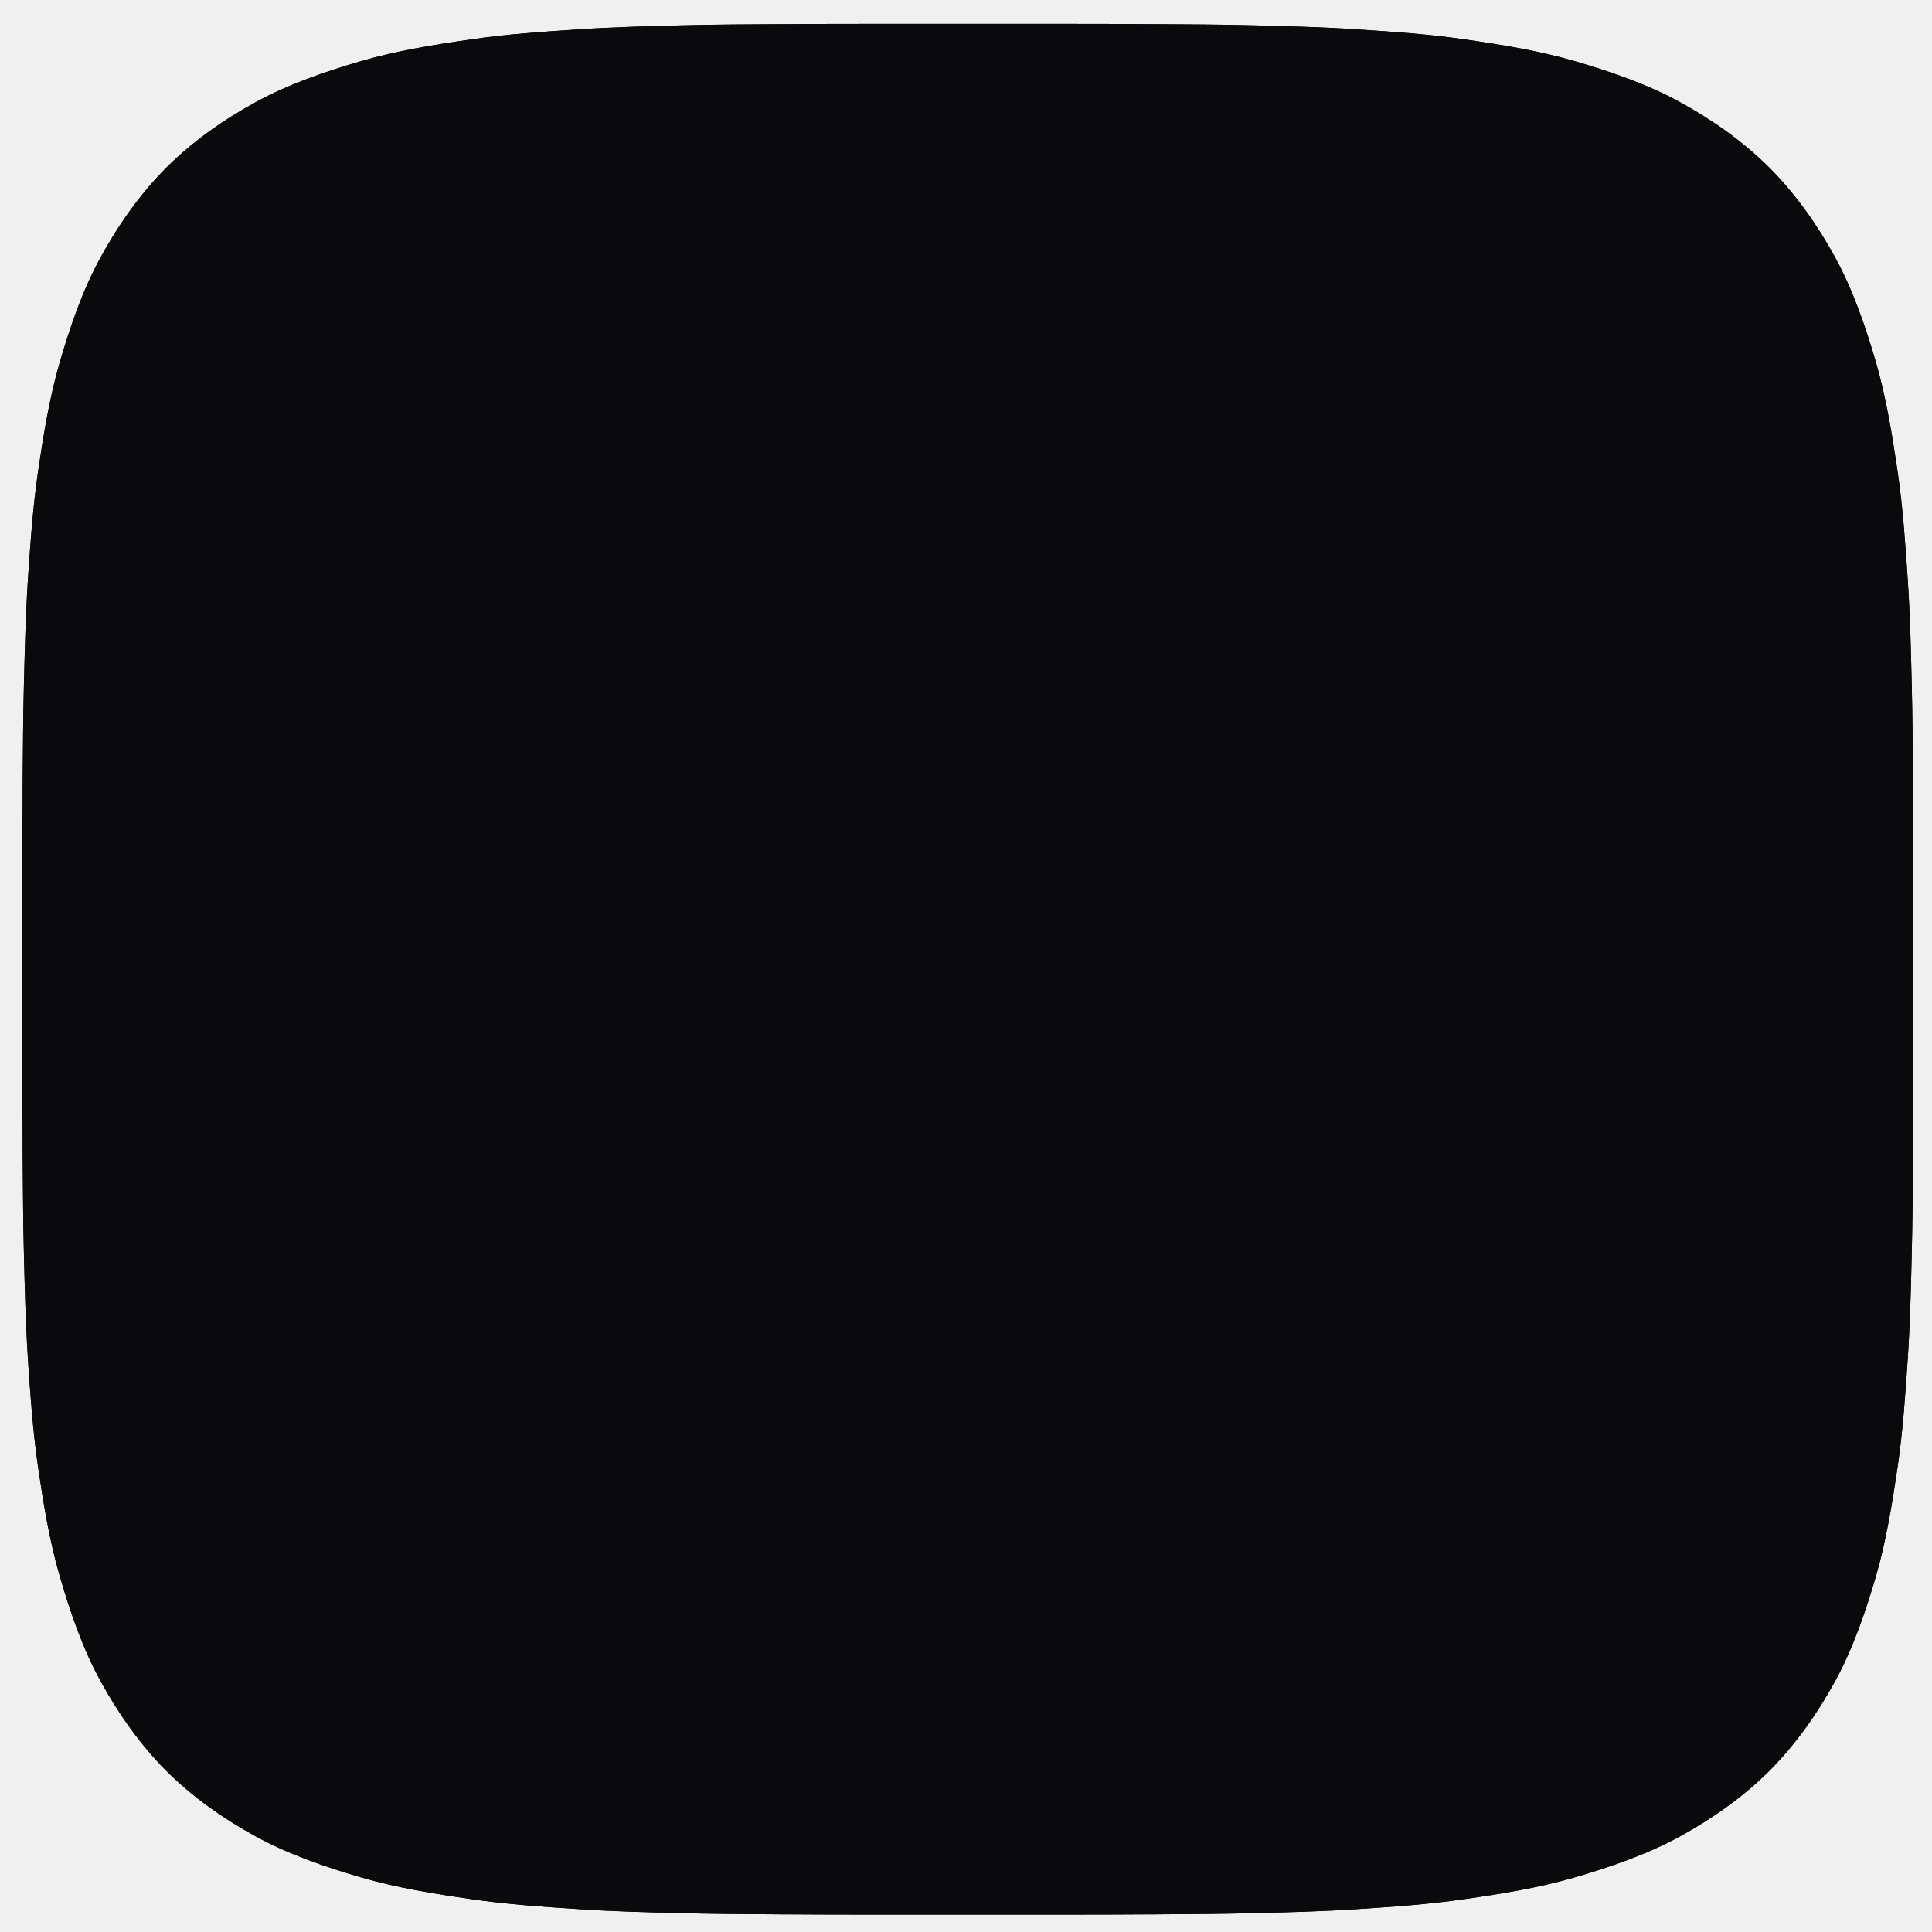
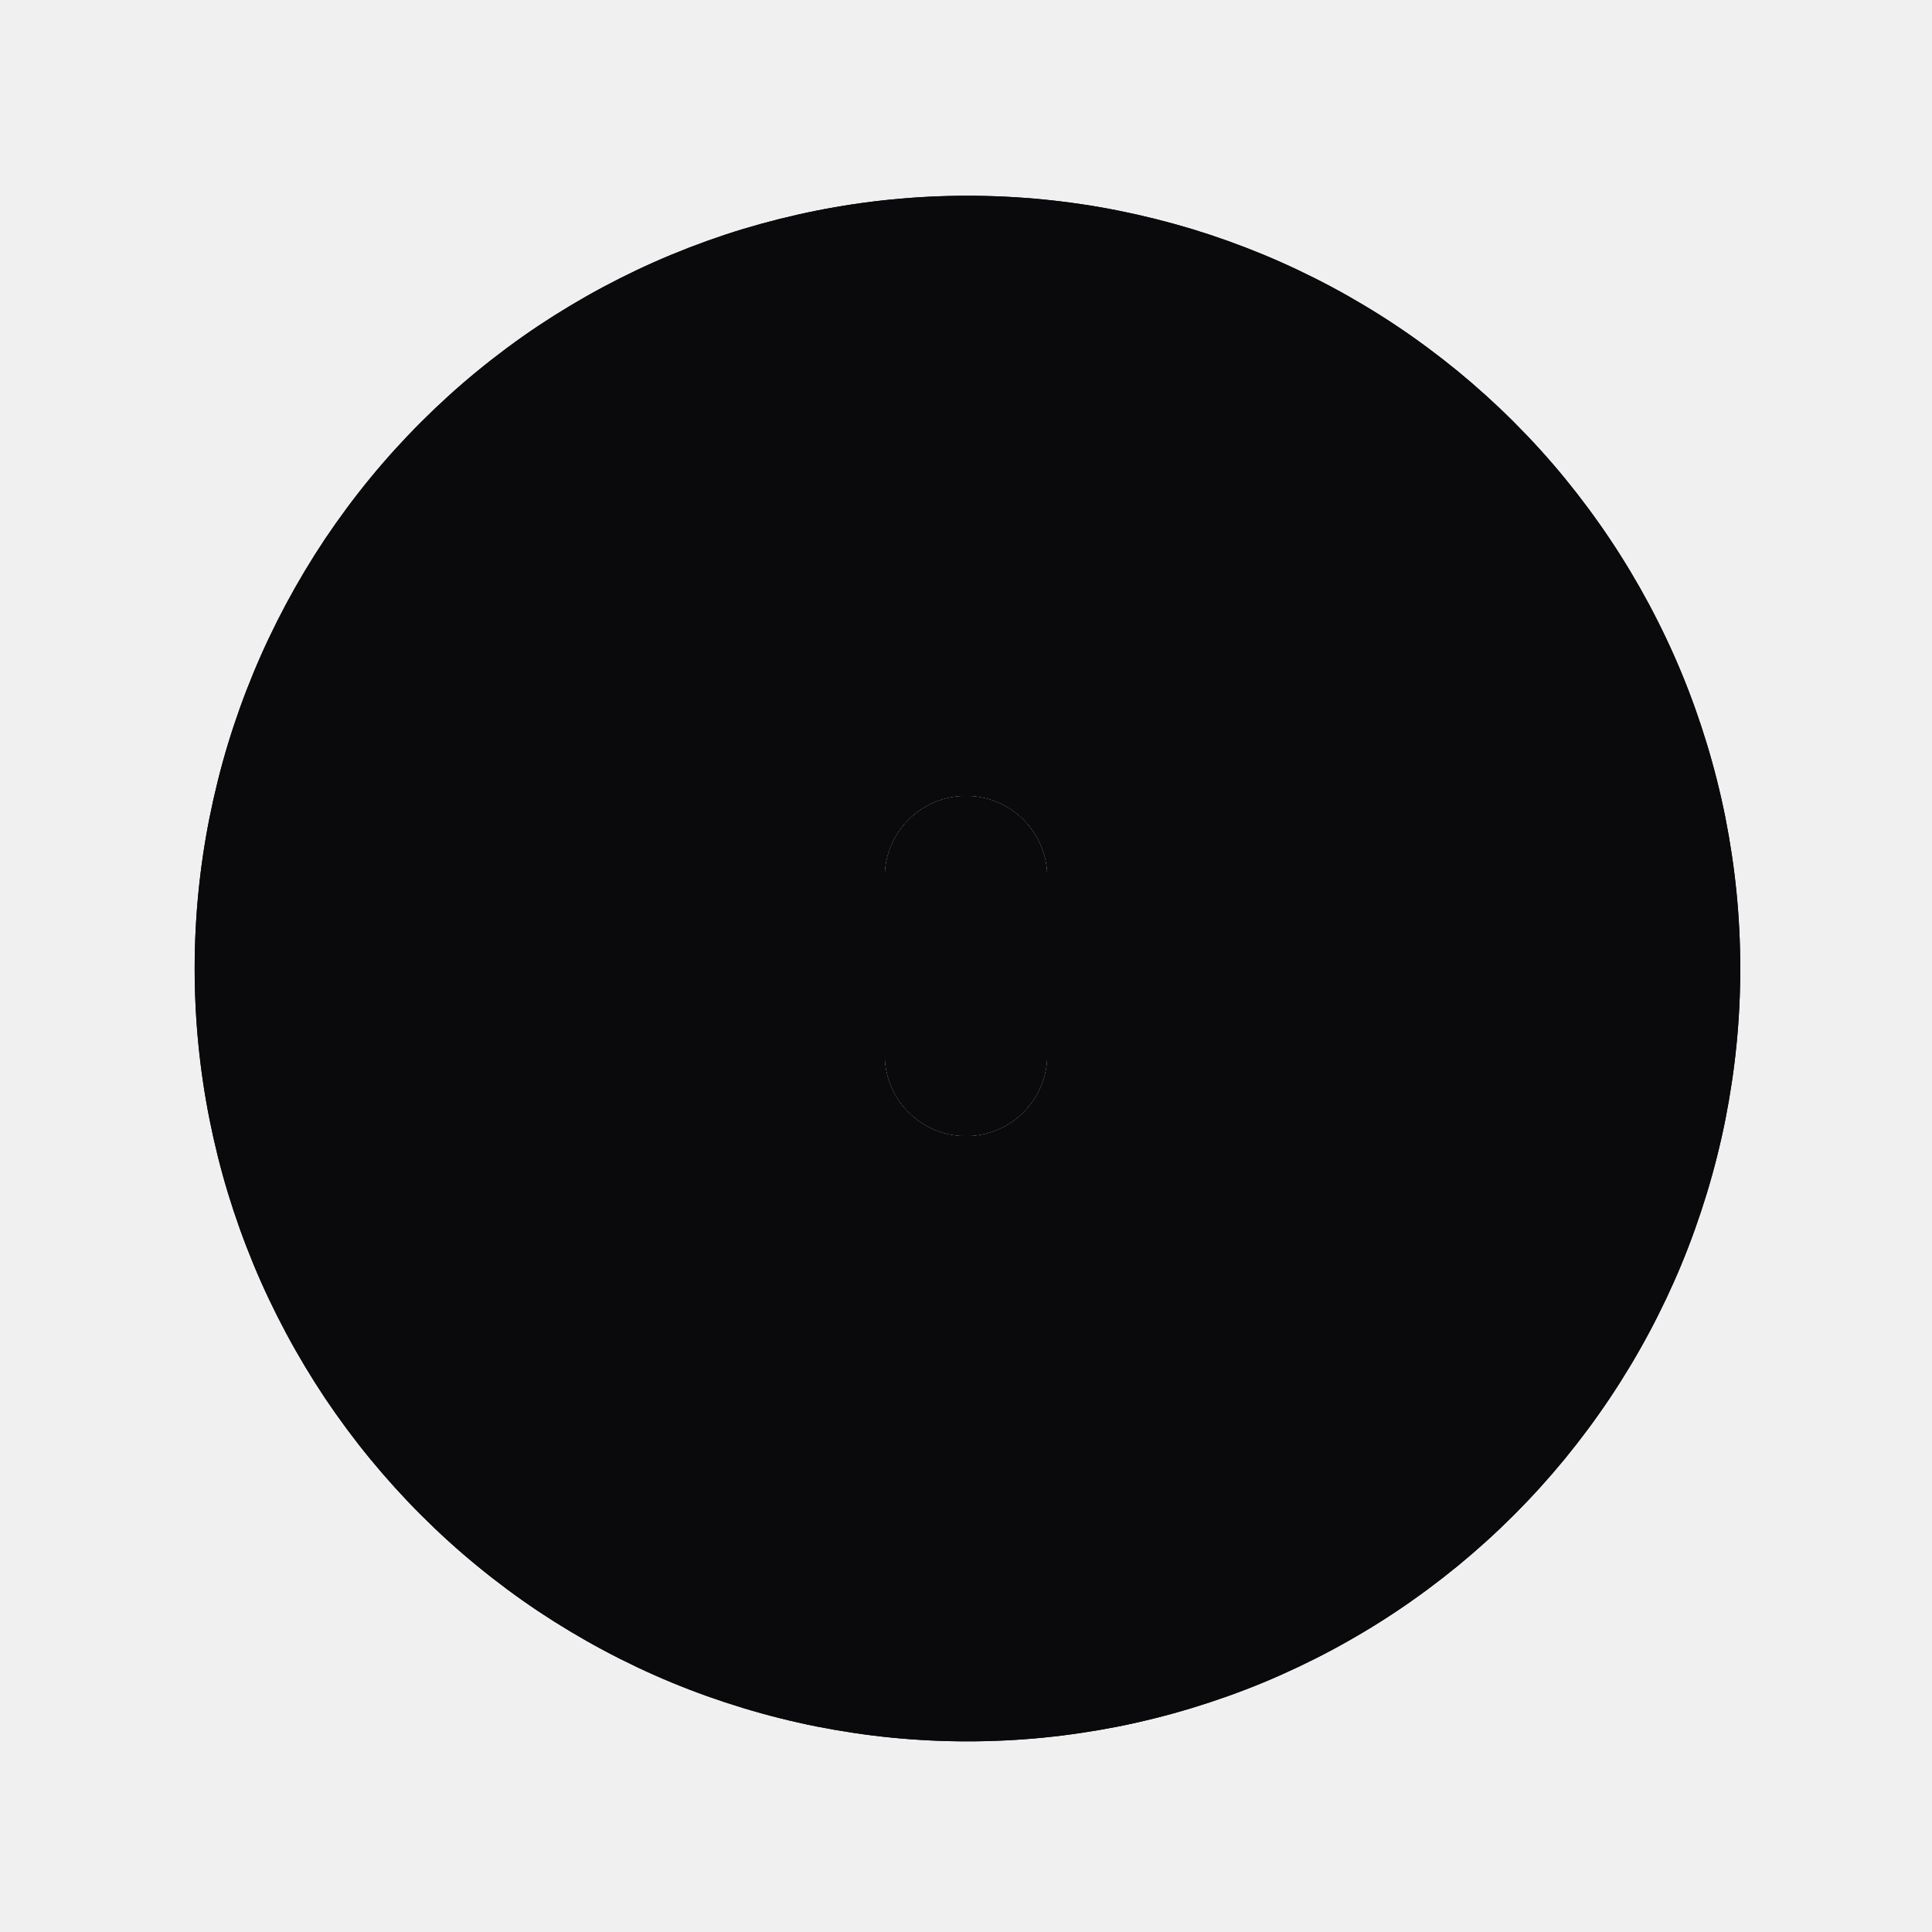
- <svg xmlns="http://www.w3.org/2000/svg" width="250" height="250" viewBox="-98 -98 196 196" role="img" aria-label="Animated bloub avatar">
+ <svg xmlns="http://www.w3.org/2000/svg" width="250" height="250" viewBox="-125 -125 250 250" role="img" aria-label="Animated bloub avatar">
  <defs>
-     <mask id="bot-mask-5smhak" maskUnits="userSpaceOnUse" x="-158" y="-158" width="316" height="316">
-       <path d="M96.1 0.33C96.1 3.48 96.1 6.6 96.09 9.78C96.09 12.95 96.09 16.13 96.07 19.4C96.04 22.67 96.03 25.97 95.94 29.38C95.86 32.78 95.78 36.26 95.54 39.83C95.3 43.39 95.06 47.07 94.52 50.75C93.98 54.43 93.37 58.26 92.32 61.89C91.26 65.52 89.98 69.25 88.18 72.54C86.38 75.83 84.13 79.02 81.5 81.65C78.87 84.28 75.69 86.52 72.4 88.32C69.11 90.12 65.38 91.4 61.75 92.46C58.12 93.52 54.29 94.13 50.61 94.66C46.93 95.2 43.25 95.45 39.68 95.68C36.12 95.92 32.64 96 29.23 96.09C25.83 96.17 22.53 96.19 19.26 96.21C15.99 96.24 12.81 96.23 9.63 96.24C6.45 96.24 3.34 96.24 0.19 96.24C-2.96 96.24 -6.08 96.24 -9.26 96.24C-12.44 96.23 -15.62 96.24 -18.88 96.21C-22.15 96.19 -25.46 96.17 -28.86 96.09C-32.26 96 -35.75 95.92 -39.31 95.68C-42.87 95.45 -46.56 95.2 -50.23 94.66C-53.91 94.13 -57.74 93.52 -61.37 92.46C-65 91.4 -68.73 90.12 -72.02 88.32C-75.32 86.52 -78.5 84.28 -81.13 81.65C-83.76 79.02 -86 75.83 -87.8 72.54C-89.61 69.25 -90.89 65.52 -91.94 61.89C-93 58.26 -93.61 54.43 -94.15 50.75C-94.68 47.07 -94.93 43.39 -95.17 39.83C-95.4 36.26 -95.48 32.78 -95.57 29.38C-95.66 25.97 -95.67 22.67 -95.7 19.4C-95.72 16.13 -95.72 12.95 -95.72 9.78C-95.72 6.6 -95.72 3.48 -95.72 0.33C-95.72 -2.82 -95.72 -5.94 -95.72 -9.12C-95.72 -12.3 -95.72 -15.48 -95.7 -18.74C-95.67 -22.01 -95.66 -25.31 -95.57 -28.72C-95.48 -32.12 -95.4 -35.61 -95.17 -39.17C-94.93 -42.73 -94.68 -46.42 -94.15 -50.09C-93.61 -53.77 -93 -57.6 -91.94 -61.23C-90.89 -64.86 -89.61 -68.59 -87.8 -71.88C-86 -75.18 -83.76 -78.36 -81.13 -80.99C-78.5 -83.62 -75.32 -85.86 -72.02 -87.66C-68.73 -89.46 -65 -90.74 -61.37 -91.8C-57.74 -92.86 -53.91 -93.47 -50.23 -94C-46.56 -94.54 -42.87 -94.79 -39.31 -95.02C-35.75 -95.26 -32.26 -95.34 -28.86 -95.43C-25.46 -95.52 -22.15 -95.53 -18.88 -95.55C-15.62 -95.58 -12.44 -95.57 -9.26 -95.58C-6.08 -95.58 -2.96 -95.58 0.19 -95.58C3.34 -95.58 6.45 -95.58 9.63 -95.58C12.81 -95.57 15.99 -95.58 19.26 -95.55C22.53 -95.53 25.83 -95.52 29.23 -95.43C32.64 -95.34 36.12 -95.26 39.68 -95.02C43.25 -94.79 46.93 -94.54 50.61 -94C54.29 -93.47 58.12 -92.86 61.75 -91.8C65.38 -90.74 69.11 -89.46 72.4 -87.66C75.69 -85.86 78.87 -83.62 81.5 -80.99C84.13 -78.36 86.38 -75.18 88.18 -71.88C89.98 -68.59 91.26 -64.86 92.32 -61.23C93.37 -57.6 93.98 -53.77 94.52 -50.09C95.06 -46.42 95.3 -42.73 95.54 -39.17C95.78 -35.61 95.86 -32.12 95.94 -28.72C96.03 -25.31 96.04 -22.01 96.07 -18.74C96.09 -15.48 96.09 -12.3 96.09 -9.12C96.1 -5.94 96.1 -2.82 96.1 0.33Z" fill="#fff" />
+     <mask id="bot-mask-5dppcb" maskUnits="userSpaceOnUse" x="-158" y="-158" width="316" height="316">
+       <path d="M100.19 0.33C100.19 3.6 100.03 6.88 99.71 10.13C99.39 13.38 98.9 16.63 98.27 19.84C97.63 23.04 96.83 26.23 95.88 29.36C94.93 32.48 93.83 35.58 92.58 38.6C91.33 41.62 89.92 44.59 88.38 47.47C86.84 50.35 85.15 53.17 83.33 55.89C81.52 58.6 79.56 61.24 77.49 63.77C75.42 66.29 73.21 68.73 70.9 71.04C68.59 73.35 66.15 75.56 63.63 77.63C61.1 79.7 58.46 81.66 55.74 83.48C53.03 85.29 50.21 86.98 47.33 88.52C44.45 90.06 41.47 91.47 38.46 92.72C35.44 93.97 32.34 95.07 29.22 96.02C26.09 96.97 22.9 97.77 19.7 98.41C16.49 99.04 13.24 99.53 9.99 99.85C6.74 100.17 3.45 100.33 0.19 100.33C-3.08 100.33 -6.36 100.17 -9.61 99.85C-12.87 99.53 -16.12 99.04 -19.32 98.41C-22.53 97.77 -25.71 96.97 -28.84 96.02C-31.97 95.07 -35.06 93.97 -38.08 92.72C-41.1 91.47 -44.07 90.06 -46.95 88.52C-49.83 86.98 -52.65 85.29 -55.37 83.48C-58.09 81.66 -60.73 79.7 -63.25 77.63C-65.78 75.56 -68.21 73.35 -70.52 71.04C-72.83 68.73 -75.04 66.29 -77.11 63.77C-79.19 61.24 -81.14 58.6 -82.96 55.89C-84.77 53.17 -86.46 50.35 -88 47.47C-89.54 44.59 -90.95 41.62 -92.2 38.6C-93.45 35.58 -94.56 32.48 -95.51 29.36C-96.46 26.23 -97.25 23.04 -97.89 19.84C-98.53 16.63 -99.01 13.38 -99.33 10.13C-99.65 6.88 -99.81 3.6 -99.81 0.33C-99.81 -2.94 -99.65 -6.22 -99.33 -9.47C-99.01 -12.72 -98.53 -15.98 -97.89 -19.18C-97.25 -22.38 -96.46 -25.57 -95.51 -28.7C-94.56 -31.83 -93.45 -34.92 -92.2 -37.94C-90.95 -40.96 -89.54 -43.93 -88 -46.81C-86.46 -49.69 -84.77 -52.51 -82.96 -55.23C-81.14 -57.94 -79.19 -60.58 -77.11 -63.11C-75.04 -65.64 -72.83 -68.07 -70.52 -70.38C-68.21 -72.69 -65.78 -74.9 -63.25 -76.97C-60.73 -79.04 -58.09 -81 -55.37 -82.82C-52.65 -84.63 -49.83 -86.32 -46.95 -87.86C-44.07 -89.4 -41.1 -90.81 -38.08 -92.06C-35.06 -93.31 -31.97 -94.42 -28.84 -95.37C-25.71 -96.31 -22.53 -97.11 -19.32 -97.75C-16.12 -98.39 -12.87 -98.87 -9.61 -99.19C-6.36 -99.51 -3.08 -99.67 0.19 -99.67C3.45 -99.67 6.74 -99.51 9.99 -99.19C13.24 -98.87 16.49 -98.39 19.7 -97.75C22.9 -97.11 26.09 -96.31 29.22 -95.37C32.34 -94.42 35.44 -93.31 38.46 -92.06C41.47 -90.81 44.45 -89.4 47.33 -87.86C50.21 -86.32 53.03 -84.63 55.74 -82.82C58.46 -81 61.1 -79.04 63.63 -76.97C66.15 -74.9 68.59 -72.69 70.9 -70.38C73.21 -68.07 75.42 -65.64 77.49 -63.11C79.56 -60.58 81.52 -57.94 83.33 -55.23C85.15 -52.51 86.84 -49.69 88.38 -46.81C89.92 -43.93 91.33 -40.96 92.58 -37.94C93.83 -34.92 94.93 -31.83 95.88 -28.7C96.83 -25.57 97.63 -22.38 98.27 -19.18C98.9 -15.98 99.39 -12.72 99.71 -9.47C100.03 -6.22 100.19 -2.94 100.19 0.33Z" fill="#fff" />
      <path d="M-10.5 -11.5A10.5 10.5 0 0 1 0 -22L0 -22A10.5 10.5 0 0 1 10.5 -11.5L10.5 11.5A10.5 10.5 0 0 1 0 22L0 22A10.5 10.5 0 0 1 -10.5 11.5Z" class="oeil0" opacity="1" fill="#000" />
      <path d="M-10.5 -11.5A10.5 10.5 0 0 1 0 -22L0 -22A10.5 10.5 0 0 1 10.5 -11.5L10.5 11.5A10.5 10.5 0 0 1 0 22L0 22A10.5 10.5 0 0 1 -10.5 11.5Z" class="oeil1" opacity="1" fill="#000" />
    </mask>
  </defs>
  <g fill="none" stroke-linecap="round" />
  <g opacity="1">
-     <path d="M96.1 0.33C96.1 3.48 96.1 6.6 96.09 9.78C96.09 12.95 96.09 16.13 96.07 19.4C96.04 22.67 96.03 25.97 95.94 29.38C95.86 32.78 95.78 36.26 95.54 39.83C95.3 43.39 95.06 47.07 94.52 50.75C93.98 54.43 93.37 58.26 92.32 61.89C91.26 65.52 89.98 69.25 88.18 72.54C86.38 75.83 84.13 79.02 81.5 81.65C78.87 84.28 75.69 86.52 72.4 88.32C69.11 90.12 65.38 91.4 61.75 92.46C58.12 93.52 54.29 94.13 50.61 94.66C46.93 95.2 43.25 95.45 39.68 95.68C36.12 95.92 32.64 96 29.23 96.09C25.83 96.17 22.53 96.19 19.26 96.21C15.99 96.24 12.81 96.23 9.63 96.24C6.45 96.24 3.34 96.24 0.19 96.24C-2.96 96.24 -6.08 96.24 -9.26 96.24C-12.44 96.23 -15.62 96.24 -18.88 96.21C-22.15 96.19 -25.46 96.17 -28.86 96.09C-32.26 96 -35.75 95.92 -39.31 95.68C-42.87 95.45 -46.56 95.2 -50.23 94.66C-53.91 94.13 -57.74 93.52 -61.37 92.46C-65 91.4 -68.73 90.12 -72.02 88.32C-75.32 86.52 -78.5 84.28 -81.13 81.65C-83.76 79.02 -86 75.83 -87.8 72.54C-89.61 69.25 -90.89 65.52 -91.94 61.89C-93 58.26 -93.61 54.43 -94.15 50.75C-94.68 47.07 -94.93 43.39 -95.17 39.83C-95.4 36.26 -95.48 32.78 -95.57 29.38C-95.66 25.97 -95.67 22.67 -95.7 19.4C-95.72 16.13 -95.72 12.95 -95.72 9.78C-95.72 6.6 -95.72 3.48 -95.72 0.33C-95.72 -2.82 -95.72 -5.94 -95.72 -9.12C-95.72 -12.3 -95.72 -15.48 -95.7 -18.74C-95.67 -22.01 -95.66 -25.31 -95.57 -28.72C-95.48 -32.12 -95.4 -35.61 -95.17 -39.17C-94.93 -42.73 -94.68 -46.42 -94.15 -50.09C-93.61 -53.77 -93 -57.6 -91.94 -61.23C-90.89 -64.86 -89.61 -68.59 -87.8 -71.88C-86 -75.18 -83.76 -78.36 -81.13 -80.99C-78.5 -83.62 -75.32 -85.86 -72.02 -87.66C-68.73 -89.46 -65 -90.74 -61.37 -91.8C-57.74 -92.86 -53.91 -93.47 -50.23 -94C-46.56 -94.54 -42.87 -94.79 -39.31 -95.02C-35.75 -95.26 -32.26 -95.34 -28.86 -95.43C-25.46 -95.52 -22.15 -95.53 -18.88 -95.55C-15.62 -95.58 -12.44 -95.57 -9.26 -95.58C-6.08 -95.58 -2.96 -95.58 0.19 -95.58C3.34 -95.58 6.45 -95.58 9.63 -95.58C12.81 -95.57 15.99 -95.58 19.26 -95.55C22.53 -95.53 25.83 -95.52 29.23 -95.43C32.64 -95.34 36.12 -95.26 39.68 -95.02C43.25 -94.79 46.93 -94.54 50.61 -94C54.29 -93.47 58.12 -92.86 61.75 -91.8C65.38 -90.74 69.11 -89.46 72.4 -87.66C75.69 -85.86 78.87 -83.62 81.5 -80.99C84.13 -78.36 86.38 -75.18 88.18 -71.88C89.98 -68.59 91.26 -64.86 92.32 -61.23C93.37 -57.6 93.98 -53.77 94.52 -50.09C95.06 -46.42 95.3 -42.73 95.54 -39.17C95.78 -35.61 95.86 -32.12 95.94 -28.72C96.03 -25.31 96.04 -22.01 96.07 -18.74C96.09 -15.48 96.09 -12.3 96.09 -9.12C96.1 -5.94 96.1 -2.82 96.1 0.33Z" fill="#0a0a0c" />
-     <g mask="url(#bot-mask-5smhak)">
+     <path d="M100.19 0.33C100.19 3.6 100.03 6.88 99.71 10.13C99.39 13.38 98.9 16.63 98.27 19.84C97.63 23.04 96.83 26.23 95.88 29.36C94.93 32.48 93.83 35.58 92.58 38.6C91.33 41.62 89.92 44.59 88.38 47.47C86.84 50.35 85.15 53.17 83.33 55.89C81.52 58.6 79.56 61.24 77.49 63.77C75.42 66.29 73.21 68.73 70.9 71.04C68.59 73.35 66.15 75.56 63.63 77.63C61.1 79.7 58.46 81.66 55.74 83.48C53.03 85.29 50.21 86.98 47.33 88.52C44.45 90.06 41.47 91.47 38.46 92.72C35.44 93.97 32.34 95.07 29.22 96.02C26.09 96.97 22.9 97.77 19.7 98.41C16.49 99.04 13.24 99.53 9.99 99.85C6.74 100.17 3.45 100.33 0.19 100.33C-3.08 100.33 -6.36 100.17 -9.61 99.85C-12.87 99.53 -16.12 99.04 -19.32 98.41C-22.53 97.77 -25.71 96.97 -28.84 96.02C-31.97 95.07 -35.06 93.97 -38.08 92.72C-41.1 91.47 -44.07 90.06 -46.95 88.52C-49.83 86.98 -52.65 85.29 -55.37 83.48C-58.09 81.66 -60.73 79.7 -63.25 77.63C-65.78 75.56 -68.21 73.35 -70.52 71.04C-72.83 68.73 -75.04 66.29 -77.11 63.77C-79.19 61.24 -81.14 58.6 -82.96 55.89C-84.77 53.17 -86.46 50.35 -88 47.47C-89.54 44.59 -90.95 41.62 -92.2 38.6C-93.45 35.58 -94.56 32.48 -95.51 29.36C-96.46 26.23 -97.25 23.04 -97.89 19.84C-98.53 16.63 -99.01 13.38 -99.33 10.13C-99.65 6.88 -99.81 3.6 -99.81 0.33C-99.81 -2.94 -99.65 -6.22 -99.33 -9.47C-99.01 -12.72 -98.53 -15.98 -97.89 -19.18C-97.25 -22.38 -96.46 -25.57 -95.51 -28.7C-94.56 -31.83 -93.45 -34.92 -92.2 -37.94C-90.95 -40.96 -89.54 -43.93 -88 -46.81C-86.46 -49.69 -84.77 -52.51 -82.96 -55.23C-81.14 -57.94 -79.19 -60.58 -77.11 -63.11C-75.04 -65.64 -72.83 -68.07 -70.52 -70.38C-68.21 -72.69 -65.78 -74.9 -63.25 -76.97C-60.73 -79.04 -58.09 -81 -55.37 -82.82C-52.65 -84.63 -49.83 -86.32 -46.95 -87.86C-44.07 -89.4 -41.1 -90.81 -38.08 -92.06C-35.06 -93.31 -31.97 -94.42 -28.84 -95.37C-25.71 -96.31 -22.53 -97.11 -19.32 -97.75C-16.12 -98.39 -12.87 -98.87 -9.61 -99.19C-6.36 -99.51 -3.08 -99.67 0.19 -99.67C3.45 -99.67 6.74 -99.51 9.99 -99.19C13.24 -98.87 16.49 -98.39 19.7 -97.75C22.9 -97.11 26.09 -96.31 29.22 -95.37C32.34 -94.42 35.44 -93.31 38.46 -92.06C41.47 -90.81 44.45 -89.4 47.33 -87.86C50.21 -86.32 53.03 -84.63 55.74 -82.82C58.46 -81 61.1 -79.04 63.63 -76.97C66.15 -74.9 68.59 -72.69 70.9 -70.38C73.21 -68.07 75.42 -65.64 77.49 -63.11C79.56 -60.58 81.52 -57.94 83.33 -55.23C85.15 -52.51 86.84 -49.69 88.38 -46.81C89.92 -43.93 91.33 -40.96 92.58 -37.94C93.83 -34.92 94.93 -31.83 95.88 -28.7C96.83 -25.57 97.63 -22.38 98.27 -19.18C98.9 -15.98 99.39 -12.72 99.71 -9.47C100.03 -6.22 100.19 -2.94 100.19 0.33Z" fill="#0a0a0c" />
+     <g mask="url(#bot-mask-5dppcb)">
      <rect x="-158" y="-158" width="316" height="316" fill="#0a0a0c" />
+       <path d="M-10.5 -11.5A10.5 10.5 0 0 1 0 -22L0 -22A10.5 10.5 0 0 1 10.5 -11.5L10.5 11.5A10.5 10.5 0 0 1 0 22L0 22A10.5 10.5 0 0 1 -10.5 11.5Z" class="oeil0" fill="#ffffff" />
+       <path d="M-10.5 -11.5A10.5 10.5 0 0 1 0 -22L0 -22A10.5 10.5 0 0 1 10.5 -11.5L10.5 11.5A10.5 10.5 0 0 1 0 22L0 22A10.5 10.5 0 0 1 -10.5 11.5Z" class="oeil1" fill="#ffffff" />
    </g>
  </g>
  <g />
  <g fill="none" stroke-linecap="round" />
-   <style>.oeil0,.oeil1{transform-box:view-box;transform-origin:0 0;animation-duration:2.967s;animation-iteration-count:infinite;animation-timing-function:linear;animation-direction:alternate}.oeil0{animation-name:oeil0}.oeil1{animation-name:oeil1}@keyframes oeil0{0%{transform:matrix(0.98,-0.1,0.08,0.99,-16.83,-10.72)}1.124%{transform:matrix(0.98,-0.1,0.08,0.99,-16.83,-10.64)}2.247%{transform:matrix(0.98,-0.1,0.09,0.99,-16.84,-10.56)}3.371%{transform:matrix(0.98,-0.1,0.09,0.99,-16.86,-10.49)}4.494%{transform:matrix(0.98,-0.1,0.09,0.99,-16.89,-10.43)}5.618%{transform:matrix(0.98,-0.1,0.09,0.99,-16.92,-10.37)}6.742%{transform:matrix(0.98,-0.1,0.09,0.99,-16.97,-10.31)}7.865%{transform:matrix(0.98,-0.1,0.09,0.99,-17.02,-10.26)}8.989%{transform:matrix(0.98,-0.1,0.09,0.99,-17.08,-10.22)}10.112%{transform:matrix(0.98,-0.1,0.09,0.99,-17.15,-10.19)}11.236%{transform:matrix(0.98,-0.1,0.09,0.99,-17.23,-10.16)}12.36%{transform:matrix(0.98,-0.1,0.09,0.99,-17.31,-10.14)}13.483%{transform:matrix(0.98,-0.1,0.09,0.99,-17.39,-10.12)}14.607%{transform:matrix(0.98,-0.1,0.09,0.99,-17.48,-10.11)}15.73%{transform:matrix(0.98,-0.1,0.09,0.99,-17.57,-10.1)}16.854%{transform:matrix(0.98,-0.1,0.09,0.99,-17.66,-10.09)}17.978%{transform:matrix(0.98,-0.1,0.09,0.99,-17.75,-10.09)}19.101%{transform:matrix(0.98,-0.1,0.09,0.99,-17.84,-10.09)}20.225%{transform:matrix(0.98,-0.1,0.09,0.99,-17.92,-10.08)}21.348%{transform:matrix(0.98,-0.1,0.09,0.99,-18,-10.08)}22.472%{transform:matrix(0.98,-0.1,0.09,0.99,-18.08,-10.08)}23.596%{transform:matrix(0.98,-0.1,0.09,0.99,-18.15,-10.07)}24.719%{transform:matrix(0.98,-0.1,0.09,0.99,-18.21,-10.06)}25.843%{transform:matrix(0.98,-0.1,0.09,0.99,-18.27,-10.05)}26.966%{transform:matrix(0.98,-0.1,0.09,0.99,-18.32,-10.04)}28.09%{transform:matrix(0.98,-0.1,0.09,0.99,-18.36,-10.01)}29.213%{transform:matrix(0.98,-0.1,0.09,0.99,-18.4,-9.99)}30.337%{transform:matrix(0.98,-0.1,0.09,0.99,-18.44,-9.95)}31.461%{transform:matrix(0.98,-0.1,0.09,0.99,-18.48,-9.91)}32.584%{transform:matrix(0.98,-0.1,0.09,0.99,-18.51,-9.87)}33.708%{transform:matrix(0.98,-0.1,0.09,0.99,-18.54,-9.81)}34.831%{transform:matrix(0.98,-0.1,0.09,0.99,-18.58,-9.76)}35.955%{transform:matrix(0.98,-0.1,0.09,0.99,-18.61,-9.69)}37.079%{transform:matrix(0.98,-0.1,0.09,0.99,-18.65,-9.63)}38.202%{transform:matrix(0.98,-0.1,0.09,0.99,-18.7,-9.55)}39.326%{transform:matrix(0.98,-0.1,0.09,0.99,-18.75,-9.48)}40.449%{transform:matrix(0.98,-0.1,0.09,0.99,-18.81,-9.39)}41.573%{transform:matrix(0.98,-0.1,0.09,0.99,-18.87,-9.31)}42.697%{transform:matrix(0.98,-0.1,0.09,0.99,-18.95,-9.23)}43.82%{transform:matrix(0.98,-0.1,0.09,0.99,-19.02,-9.14)}44.944%{transform:matrix(0.98,-0.1,0.09,0.99,-19.11,-9.05)}46.067%{transform:matrix(0.98,-0.1,0.09,0.99,-19.2,-8.97)}47.191%{transform:matrix(0.98,-0.1,0.09,0.99,-19.3,-8.88)}48.315%{transform:matrix(0.98,-0.06,0.09,0.61,-19.41,-8.8)}49.438%{transform:matrix(0.98,-0.02,0.09,0.22,-19.51,-8.72)}50.562%{transform:matrix(0.98,-0.02,0.09,0.24,-19.62,-8.64)}51.685%{transform:matrix(0.98,-0.06,0.09,0.55,-19.73,-8.57)}52.809%{transform:matrix(0.98,-0.09,0.09,0.87,-19.83,-8.49)}53.933%{transform:matrix(0.98,-0.1,0.09,0.99,-19.93,-8.42)}55.056%{transform:matrix(0.98,-0.1,0.09,0.99,-20.02,-8.35)}56.18%{transform:matrix(0.98,-0.1,0.09,0.99,-20.1,-8.29)}57.303%{transform:matrix(0.98,-0.1,0.09,0.99,-20.17,-8.22)}58.427%{transform:matrix(0.98,-0.1,0.09,0.99,-20.22,-8.16)}59.551%{transform:matrix(0.98,-0.1,0.09,0.99,-20.26,-8.1)}60.674%{transform:matrix(0.98,-0.1,0.09,0.99,-20.28,-8.04)}61.798%{transform:matrix(0.98,-0.1,0.09,0.99,-20.28,-7.98)}62.921%{transform:matrix(0.98,-0.1,0.09,0.99,-20.25,-7.92)}64.045%{transform:matrix(0.98,-0.1,0.09,0.99,-20.2,-7.85)}65.169%{transform:matrix(0.98,-0.1,0.09,0.99,-20.13,-7.78)}66.292%{transform:matrix(0.98,-0.1,0.09,0.99,-20.03,-7.71)}67.416%{transform:matrix(0.98,-0.1,0.09,0.99,-19.91,-7.63)}68.539%{transform:matrix(0.98,-0.1,0.09,0.99,-19.77,-7.54)}69.663%{transform:matrix(0.98,-0.1,0.09,0.99,-19.6,-7.45)}70.787%{transform:matrix(0.98,-0.1,0.09,0.99,-19.41,-7.35)}71.91%{transform:matrix(0.98,-0.1,0.09,0.99,-19.2,-7.25)}73.034%{transform:matrix(0.98,-0.1,0.09,0.99,-18.97,-7.13)}74.157%{transform:matrix(0.98,-0.1,0.09,0.99,-18.73,-7.01)}75.281%{transform:matrix(0.98,-0.1,0.09,0.99,-18.48,-6.88)}76.404%{transform:matrix(0.98,-0.1,0.09,0.99,-18.22,-6.74)}77.528%{transform:matrix(0.98,-0.1,0.09,0.99,-17.96,-6.59)}78.652%{transform:matrix(0.98,-0.1,0.09,0.99,-17.69,-6.44)}79.775%{transform:matrix(0.98,-0.1,0.09,0.99,-17.43,-6.28)}80.899%{transform:matrix(0.98,-0.1,0.09,0.99,-17.18,-6.12)}82.022%{transform:matrix(0.98,-0.1,0.09,0.99,-16.93,-5.96)}83.146%{transform:matrix(0.98,-0.1,0.09,0.99,-16.69,-5.79)}84.27%{transform:matrix(0.98,-0.1,0.09,0.99,-16.47,-5.62)}85.393%{transform:matrix(0.98,-0.1,0.09,0.99,-16.27,-5.45)}86.517%{transform:matrix(0.98,-0.1,0.09,0.99,-16.09,-5.29)}87.64%{transform:matrix(0.98,-0.1,0.09,0.99,-15.93,-5.13)}88.764%{transform:matrix(0.98,-0.1,0.09,0.99,-15.79,-4.98)}89.888%{transform:matrix(0.98,-0.1,0.09,0.99,-15.68,-4.83)}91.011%{transform:matrix(0.98,-0.1,0.09,0.99,-15.59,-4.7)}92.135%{transform:matrix(0.98,-0.1,0.09,0.99,-15.54,-4.57)}93.258%{transform:matrix(0.98,-0.1,0.09,0.99,-15.51,-4.47)}94.382%{transform:matrix(0.98,-0.1,0.09,0.99,-15.5,-4.37)}95.506%{transform:matrix(0.98,-0.1,0.09,0.99,-15.52,-4.3)}96.629%{transform:matrix(0.98,-0.1,0.09,0.99,-15.56,-4.24)}97.753%{transform:matrix(0.98,-0.1,0.09,0.99,-15.62,-4.19)}98.876%{transform:matrix(0.98,-0.1,0.09,0.99,-15.7,-4.17)}100%{transform:matrix(0.98,-0.1,0.09,0.99,-15.8,-4.16)}}@keyframes oeil1{0%{transform:matrix(0.92,-0.03,0.08,0.99,39.87,-13.73)}1.124%{transform:matrix(0.92,-0.03,0.08,0.99,39.84,-13.67)}2.247%{transform:matrix(0.92,-0.03,0.09,0.99,39.8,-13.63)}3.371%{transform:matrix(0.92,-0.03,0.09,0.99,39.76,-13.58)}4.494%{transform:matrix(0.92,-0.03,0.09,0.99,39.71,-13.55)}5.618%{transform:matrix(0.92,-0.03,0.09,0.99,39.65,-13.51)}6.742%{transform:matrix(0.92,-0.03,0.09,0.99,39.59,-13.49)}7.865%{transform:matrix(0.92,-0.03,0.09,0.99,39.53,-13.47)}8.989%{transform:matrix(0.92,-0.04,0.09,0.99,39.46,-13.46)}10.112%{transform:matrix(0.92,-0.04,0.09,0.99,39.38,-13.45)}11.236%{transform:matrix(0.92,-0.04,0.09,0.99,39.3,-13.45)}12.36%{transform:matrix(0.92,-0.04,0.09,0.99,39.22,-13.45)}13.483%{transform:matrix(0.92,-0.04,0.09,0.99,39.14,-13.46)}14.607%{transform:matrix(0.92,-0.04,0.09,0.99,39.05,-13.47)}15.73%{transform:matrix(0.92,-0.04,0.09,0.99,38.97,-13.49)}16.854%{transform:matrix(0.92,-0.04,0.09,0.99,38.89,-13.51)}17.978%{transform:matrix(0.92,-0.04,0.09,0.99,38.8,-13.53)}19.101%{transform:matrix(0.92,-0.04,0.09,0.99,38.73,-13.55)}20.225%{transform:matrix(0.92,-0.04,0.09,0.99,38.65,-13.57)}21.348%{transform:matrix(0.92,-0.04,0.09,0.99,38.58,-13.59)}22.472%{transform:matrix(0.92,-0.04,0.09,0.99,38.51,-13.6)}23.596%{transform:matrix(0.92,-0.04,0.09,0.99,38.45,-13.62)}24.719%{transform:matrix(0.92,-0.04,0.09,0.99,38.39,-13.62)}25.843%{transform:matrix(0.92,-0.04,0.09,0.99,38.33,-13.63)}26.966%{transform:matrix(0.92,-0.04,0.09,0.99,38.28,-13.63)}28.09%{transform:matrix(0.92,-0.04,0.09,0.99,38.23,-13.62)}29.213%{transform:matrix(0.92,-0.04,0.09,0.99,38.19,-13.61)}30.337%{transform:matrix(0.92,-0.04,0.09,0.99,38.14,-13.59)}31.461%{transform:matrix(0.92,-0.04,0.09,0.99,38.09,-13.57)}32.584%{transform:matrix(0.92,-0.04,0.09,0.99,38.04,-13.54)}33.708%{transform:matrix(0.92,-0.04,0.09,0.99,37.99,-13.5)}34.831%{transform:matrix(0.92,-0.04,0.09,0.99,37.94,-13.46)}35.955%{transform:matrix(0.92,-0.04,0.09,0.99,37.88,-13.42)}37.079%{transform:matrix(0.92,-0.04,0.09,0.99,37.81,-13.37)}38.202%{transform:matrix(0.92,-0.04,0.09,0.99,37.74,-13.31)}39.326%{transform:matrix(0.93,-0.04,0.09,0.99,37.66,-13.26)}40.449%{transform:matrix(0.93,-0.04,0.09,0.99,37.57,-13.2)}41.573%{transform:matrix(0.93,-0.04,0.09,0.99,37.47,-13.14)}42.697%{transform:matrix(0.93,-0.04,0.09,0.99,37.37,-13.07)}43.82%{transform:matrix(0.93,-0.04,0.09,0.99,37.26,-13.01)}44.944%{transform:matrix(0.93,-0.04,0.09,0.99,37.14,-12.95)}46.067%{transform:matrix(0.93,-0.04,0.09,0.99,37.01,-12.88)}47.191%{transform:matrix(0.93,-0.04,0.09,0.99,36.88,-12.82)}48.315%{transform:matrix(0.93,-0.03,0.09,0.61,36.74,-12.76)}49.438%{transform:matrix(0.93,-0.01,0.09,0.22,36.6,-12.7)}50.562%{transform:matrix(0.93,-0.01,0.09,0.24,36.46,-12.65)}51.685%{transform:matrix(0.93,-0.02,0.09,0.55,36.32,-12.59)}52.809%{transform:matrix(0.93,-0.04,0.09,0.87,36.19,-12.54)}53.933%{transform:matrix(0.93,-0.04,0.09,0.99,36.06,-12.49)}55.056%{transform:matrix(0.93,-0.04,0.09,0.99,35.94,-12.44)}56.18%{transform:matrix(0.93,-0.04,0.09,0.99,35.82,-12.39)}57.303%{transform:matrix(0.93,-0.04,0.09,0.99,35.73,-12.35)}58.427%{transform:matrix(0.93,-0.04,0.09,0.99,35.64,-12.3)}59.551%{transform:matrix(0.93,-0.04,0.09,0.99,35.57,-12.25)}60.674%{transform:matrix(0.93,-0.04,0.09,0.99,35.52,-12.2)}61.798%{transform:matrix(0.93,-0.05,0.09,0.99,35.49,-12.14)}62.921%{transform:matrix(0.93,-0.05,0.09,0.99,35.48,-12.09)}64.045%{transform:matrix(0.93,-0.05,0.09,0.99,35.49,-12.02)}65.169%{transform:matrix(0.93,-0.05,0.09,0.99,35.53,-11.96)}66.292%{transform:matrix(0.93,-0.05,0.09,0.99,35.58,-11.88)}67.416%{transform:matrix(0.93,-0.05,0.09,0.99,35.65,-11.8)}68.539%{transform:matrix(0.93,-0.05,0.09,0.99,35.74,-11.72)}69.663%{transform:matrix(0.93,-0.05,0.09,0.99,35.86,-11.62)}70.787%{transform:matrix(0.93,-0.05,0.09,0.99,35.98,-11.52)}71.91%{transform:matrix(0.93,-0.05,0.09,0.99,36.12,-11.41)}73.034%{transform:matrix(0.93,-0.05,0.09,0.99,36.27,-11.29)}74.157%{transform:matrix(0.93,-0.05,0.09,0.99,36.44,-11.17)}75.281%{transform:matrix(0.93,-0.05,0.09,0.99,36.6,-11.03)}76.404%{transform:matrix(0.93,-0.05,0.09,0.99,36.79,-10.9)}77.528%{transform:matrix(0.92,-0.05,0.09,0.99,36.98,-10.76)}78.652%{transform:matrix(0.92,-0.05,0.09,0.99,37.16,-10.61)}79.775%{transform:matrix(0.92,-0.05,0.09,0.99,37.34,-10.46)}80.899%{transform:matrix(0.92,-0.05,0.09,0.99,37.52,-10.3)}82.022%{transform:matrix(0.92,-0.05,0.09,0.99,37.68,-10.15)}83.146%{transform:matrix(0.92,-0.05,0.09,0.99,37.83,-9.99)}84.27%{transform:matrix(0.92,-0.05,0.09,0.99,37.96,-9.83)}85.393%{transform:matrix(0.92,-0.05,0.09,0.99,38.08,-9.68)}86.517%{transform:matrix(0.92,-0.06,0.09,0.99,38.18,-9.53)}87.64%{transform:matrix(0.92,-0.06,0.09,0.99,38.26,-9.39)}88.764%{transform:matrix(0.92,-0.06,0.09,0.99,38.32,-9.25)}89.888%{transform:matrix(0.92,-0.06,0.09,0.99,38.36,-9.12)}91.011%{transform:matrix(0.92,-0.06,0.09,0.99,38.38,-9.01)}92.135%{transform:matrix(0.92,-0.06,0.09,0.99,38.39,-8.9)}93.258%{transform:matrix(0.92,-0.06,0.09,0.99,38.37,-8.81)}94.382%{transform:matrix(0.92,-0.06,0.09,0.99,38.33,-8.74)}95.506%{transform:matrix(0.92,-0.06,0.09,0.99,38.28,-8.68)}96.629%{transform:matrix(0.92,-0.06,0.09,0.99,38.22,-8.64)}97.753%{transform:matrix(0.92,-0.06,0.09,0.99,38.14,-8.62)}98.876%{transform:matrix(0.92,-0.06,0.09,0.99,38.05,-8.61)}100%{transform:matrix(0.92,-0.06,0.09,0.99,37.96,-8.63)}}</style>
+   <style>.oeil0,.oeil1{transform-box:view-box;transform-origin:0 0;animation-duration:2.967s;animation-iteration-count:infinite;animation-timing-function:linear;animation-direction:alternate}.oeil0{animation-name:oeil0}.oeil1{animation-name:oeil1}@keyframes oeil0{0%{transform:matrix(0.98,-0.1,0.08,0.99,-15.24,-9.69)}1.124%{transform:matrix(0.98,-0.1,0.08,0.99,-15.26,-9.63)}2.247%{transform:matrix(0.98,-0.1,0.09,0.99,-15.29,-9.57)}3.371%{transform:matrix(0.98,-0.1,0.09,0.99,-15.33,-9.52)}4.494%{transform:matrix(0.98,-0.1,0.09,0.99,-15.37,-9.47)}5.618%{transform:matrix(0.98,-0.1,0.09,0.99,-15.42,-9.43)}6.742%{transform:matrix(0.98,-0.1,0.09,0.99,-15.48,-9.39)}7.865%{transform:matrix(0.98,-0.1,0.09,0.99,-15.55,-9.36)}8.989%{transform:matrix(0.98,-0.1,0.09,0.99,-15.63,-9.34)}10.112%{transform:matrix(0.98,-0.1,0.09,0.99,-15.71,-9.32)}11.236%{transform:matrix(0.98,-0.1,0.09,0.99,-15.8,-9.3)}12.36%{transform:matrix(0.98,-0.1,0.09,0.99,-15.89,-9.29)}13.483%{transform:matrix(0.98,-0.1,0.09,0.99,-15.99,-9.29)}14.607%{transform:matrix(0.98,-0.1,0.09,0.99,-16.09,-9.29)}15.73%{transform:matrix(0.98,-0.1,0.09,0.99,-16.19,-9.29)}16.854%{transform:matrix(0.98,-0.1,0.09,0.99,-16.29,-9.29)}17.978%{transform:matrix(0.98,-0.1,0.09,0.99,-16.39,-9.3)}19.101%{transform:matrix(0.98,-0.1,0.09,0.99,-16.48,-9.31)}20.225%{transform:matrix(0.98,-0.1,0.09,0.99,-16.57,-9.31)}21.348%{transform:matrix(0.98,-0.1,0.09,0.99,-16.66,-9.32)}22.472%{transform:matrix(0.98,-0.1,0.09,0.99,-16.74,-9.32)}23.596%{transform:matrix(0.98,-0.1,0.09,0.99,-16.81,-9.32)}24.719%{transform:matrix(0.98,-0.1,0.09,0.99,-16.88,-9.32)}25.843%{transform:matrix(0.98,-0.1,0.09,0.99,-16.95,-9.31)}26.966%{transform:matrix(0.98,-0.1,0.09,0.99,-17,-9.3)}28.09%{transform:matrix(0.98,-0.1,0.09,0.99,-17.06,-9.29)}29.213%{transform:matrix(0.98,-0.1,0.09,0.99,-17.11,-9.27)}30.337%{transform:matrix(0.98,-0.1,0.09,0.99,-17.16,-9.25)}31.461%{transform:matrix(0.98,-0.1,0.09,0.99,-17.2,-9.22)}32.584%{transform:matrix(0.98,-0.1,0.09,0.99,-17.25,-9.18)}33.708%{transform:matrix(0.98,-0.1,0.09,0.99,-17.3,-9.14)}34.831%{transform:matrix(0.98,-0.1,0.09,0.99,-17.35,-9.1)}35.955%{transform:matrix(0.98,-0.1,0.09,0.99,-17.41,-9.05)}37.079%{transform:matrix(0.98,-0.1,0.09,0.99,-17.47,-9)}38.202%{transform:matrix(0.98,-0.1,0.09,0.99,-17.53,-8.94)}39.326%{transform:matrix(0.98,-0.1,0.09,0.99,-17.61,-8.88)}40.449%{transform:matrix(0.98,-0.1,0.09,0.99,-17.69,-8.82)}41.573%{transform:matrix(0.98,-0.1,0.09,0.99,-17.78,-8.76)}42.697%{transform:matrix(0.98,-0.1,0.09,0.99,-17.88,-8.7)}43.82%{transform:matrix(0.98,-0.1,0.09,0.99,-17.99,-8.63)}44.944%{transform:matrix(0.98,-0.1,0.09,0.99,-18.11,-8.57)}46.067%{transform:matrix(0.98,-0.1,0.09,0.99,-18.24,-8.51)}47.191%{transform:matrix(0.98,-0.1,0.09,0.99,-18.37,-8.44)}48.315%{transform:matrix(0.98,-0.06,0.09,0.61,-18.51,-8.38)}49.438%{transform:matrix(0.98,-0.02,0.09,0.22,-18.65,-8.32)}50.562%{transform:matrix(0.98,-0.02,0.09,0.24,-18.79,-8.26)}51.685%{transform:matrix(0.98,-0.06,0.09,0.55,-18.93,-8.21)}52.809%{transform:matrix(0.98,-0.09,0.09,0.87,-19.07,-8.16)}53.933%{transform:matrix(0.98,-0.1,0.09,0.99,-19.2,-8.1)}55.056%{transform:matrix(0.98,-0.1,0.09,0.99,-19.32,-8.05)}56.18%{transform:matrix(0.98,-0.1,0.09,0.99,-19.43,-8)}57.303%{transform:matrix(0.98,-0.1,0.09,0.99,-19.52,-7.96)}58.427%{transform:matrix(0.98,-0.1,0.09,0.99,-19.6,-7.91)}59.551%{transform:matrix(0.98,-0.1,0.09,0.99,-19.66,-7.86)}60.674%{transform:matrix(0.98,-0.1,0.09,0.99,-19.7,-7.81)}61.798%{transform:matrix(0.98,-0.1,0.09,0.99,-19.72,-7.76)}62.921%{transform:matrix(0.98,-0.1,0.09,0.99,-19.71,-7.7)}64.045%{transform:matrix(0.98,-0.1,0.09,0.99,-19.67,-7.64)}65.169%{transform:matrix(0.98,-0.1,0.09,0.99,-19.62,-7.58)}66.292%{transform:matrix(0.98,-0.1,0.09,0.99,-19.53,-7.51)}67.416%{transform:matrix(0.98,-0.1,0.09,0.99,-19.42,-7.44)}68.539%{transform:matrix(0.98,-0.1,0.09,0.99,-19.29,-7.36)}69.663%{transform:matrix(0.98,-0.1,0.09,0.99,-19.13,-7.27)}70.787%{transform:matrix(0.98,-0.1,0.09,0.99,-18.95,-7.18)}71.91%{transform:matrix(0.98,-0.1,0.09,0.99,-18.76,-7.08)}73.034%{transform:matrix(0.98,-0.1,0.09,0.99,-18.55,-6.97)}74.157%{transform:matrix(0.98,-0.1,0.09,0.99,-18.32,-6.85)}75.281%{transform:matrix(0.98,-0.1,0.09,0.99,-18.08,-6.73)}76.404%{transform:matrix(0.98,-0.1,0.09,0.99,-17.84,-6.6)}77.528%{transform:matrix(0.98,-0.1,0.09,0.99,-17.6,-6.46)}78.652%{transform:matrix(0.98,-0.1,0.09,0.99,-17.35,-6.31)}79.775%{transform:matrix(0.98,-0.1,0.09,0.99,-17.11,-6.17)}80.899%{transform:matrix(0.98,-0.1,0.09,0.99,-16.88,-6.01)}82.022%{transform:matrix(0.98,-0.1,0.09,0.99,-16.65,-5.86)}83.146%{transform:matrix(0.98,-0.1,0.09,0.99,-16.45,-5.7)}84.27%{transform:matrix(0.98,-0.1,0.09,0.99,-16.25,-5.54)}85.393%{transform:matrix(0.98,-0.1,0.09,0.99,-16.08,-5.39)}86.517%{transform:matrix(0.98,-0.1,0.09,0.99,-15.93,-5.23)}87.64%{transform:matrix(0.98,-0.1,0.09,0.99,-15.8,-5.09)}88.764%{transform:matrix(0.98,-0.1,0.09,0.99,-15.7,-4.94)}89.888%{transform:matrix(0.98,-0.1,0.09,0.99,-15.62,-4.81)}91.011%{transform:matrix(0.98,-0.1,0.09,0.99,-15.56,-4.69)}92.135%{transform:matrix(0.98,-0.1,0.09,0.99,-15.53,-4.57)}93.258%{transform:matrix(0.98,-0.1,0.09,0.99,-15.53,-4.47)}94.382%{transform:matrix(0.98,-0.1,0.09,0.99,-15.54,-4.38)}95.506%{transform:matrix(0.98,-0.1,0.09,0.99,-15.58,-4.31)}96.629%{transform:matrix(0.98,-0.1,0.09,0.99,-15.64,-4.26)}97.753%{transform:matrix(0.98,-0.1,0.09,0.99,-15.72,-4.22)}98.876%{transform:matrix(0.98,-0.1,0.09,0.99,-15.81,-4.2)}100%{transform:matrix(0.98,-0.1,0.09,0.99,-15.92,-4.19)}}@keyframes oeil1{0%{transform:matrix(0.92,-0.03,0.08,0.99,39.27,-13.51)}1.124%{transform:matrix(0.92,-0.03,0.08,0.99,39.25,-13.47)}2.247%{transform:matrix(0.92,-0.03,0.09,0.99,39.22,-13.42)}3.371%{transform:matrix(0.92,-0.03,0.09,0.99,39.19,-13.38)}4.494%{transform:matrix(0.92,-0.03,0.09,0.99,39.15,-13.35)}5.618%{transform:matrix(0.92,-0.03,0.09,0.99,39.1,-13.32)}6.742%{transform:matrix(0.92,-0.03,0.09,0.99,39.04,-13.3)}7.865%{transform:matrix(0.92,-0.03,0.09,0.99,38.97,-13.28)}8.989%{transform:matrix(0.92,-0.04,0.09,0.99,38.9,-13.26)}10.112%{transform:matrix(0.92,-0.04,0.09,0.99,38.82,-13.26)}11.236%{transform:matrix(0.92,-0.04,0.09,0.99,38.74,-13.25)}12.36%{transform:matrix(0.92,-0.04,0.09,0.99,38.65,-13.25)}13.483%{transform:matrix(0.92,-0.04,0.09,0.99,38.56,-13.26)}14.607%{transform:matrix(0.92,-0.04,0.09,0.99,38.47,-13.27)}15.73%{transform:matrix(0.92,-0.04,0.09,0.99,38.38,-13.28)}16.854%{transform:matrix(0.92,-0.04,0.09,0.99,38.28,-13.29)}17.978%{transform:matrix(0.92,-0.04,0.09,0.99,38.19,-13.31)}19.101%{transform:matrix(0.92,-0.04,0.09,0.99,38.1,-13.33)}20.225%{transform:matrix(0.92,-0.04,0.09,0.99,38.02,-13.34)}21.348%{transform:matrix(0.92,-0.04,0.09,0.99,37.93,-13.35)}22.472%{transform:matrix(0.92,-0.04,0.09,0.99,37.86,-13.37)}23.596%{transform:matrix(0.92,-0.04,0.09,0.99,37.79,-13.38)}24.719%{transform:matrix(0.92,-0.04,0.09,0.99,37.72,-13.38)}25.843%{transform:matrix(0.92,-0.04,0.09,0.99,37.66,-13.38)}26.966%{transform:matrix(0.92,-0.04,0.09,0.99,37.6,-13.38)}28.09%{transform:matrix(0.92,-0.04,0.09,0.99,37.55,-13.37)}29.213%{transform:matrix(0.92,-0.04,0.09,0.99,37.5,-13.36)}30.337%{transform:matrix(0.92,-0.04,0.09,0.99,37.46,-13.35)}31.461%{transform:matrix(0.92,-0.04,0.09,0.99,37.41,-13.32)}32.584%{transform:matrix(0.92,-0.04,0.09,0.99,37.37,-13.29)}33.708%{transform:matrix(0.92,-0.04,0.09,0.99,37.32,-13.26)}34.831%{transform:matrix(0.92,-0.04,0.09,0.99,37.27,-13.22)}35.955%{transform:matrix(0.92,-0.04,0.09,0.99,37.22,-13.18)}37.079%{transform:matrix(0.92,-0.04,0.09,0.99,37.16,-13.13)}38.202%{transform:matrix(0.92,-0.04,0.09,0.99,37.1,-13.08)}39.326%{transform:matrix(0.93,-0.04,0.09,0.99,37.03,-13.03)}40.449%{transform:matrix(0.93,-0.04,0.09,0.99,36.95,-12.97)}41.573%{transform:matrix(0.93,-0.04,0.09,0.99,36.87,-12.92)}42.697%{transform:matrix(0.93,-0.04,0.09,0.99,36.77,-12.86)}43.82%{transform:matrix(0.93,-0.04,0.09,0.99,36.67,-12.8)}44.944%{transform:matrix(0.93,-0.04,0.09,0.99,36.56,-12.74)}46.067%{transform:matrix(0.93,-0.04,0.09,0.99,36.44,-12.68)}47.191%{transform:matrix(0.93,-0.04,0.09,0.99,36.31,-12.62)}48.315%{transform:matrix(0.93,-0.03,0.09,0.61,36.18,-12.56)}49.438%{transform:matrix(0.93,-0.01,0.09,0.22,36.05,-12.51)}50.562%{transform:matrix(0.93,-0.01,0.09,0.24,35.92,-12.46)}51.685%{transform:matrix(0.93,-0.02,0.09,0.55,35.78,-12.4)}52.809%{transform:matrix(0.93,-0.04,0.09,0.87,35.65,-12.35)}53.933%{transform:matrix(0.93,-0.04,0.09,0.99,35.53,-12.31)}55.056%{transform:matrix(0.93,-0.04,0.09,0.99,35.41,-12.26)}56.18%{transform:matrix(0.93,-0.04,0.09,0.99,35.31,-12.21)}57.303%{transform:matrix(0.93,-0.04,0.09,0.99,35.22,-12.17)}58.427%{transform:matrix(0.93,-0.04,0.09,0.99,35.14,-12.12)}59.551%{transform:matrix(0.93,-0.04,0.09,0.99,35.09,-12.08)}60.674%{transform:matrix(0.93,-0.04,0.09,0.99,35.05,-12.03)}61.798%{transform:matrix(0.93,-0.05,0.09,0.99,35.04,-11.98)}62.921%{transform:matrix(0.93,-0.05,0.09,0.99,35.04,-11.93)}64.045%{transform:matrix(0.93,-0.05,0.09,0.99,35.07,-11.88)}65.169%{transform:matrix(0.93,-0.05,0.09,0.99,35.13,-11.82)}66.292%{transform:matrix(0.93,-0.05,0.09,0.99,35.21,-11.76)}67.416%{transform:matrix(0.93,-0.05,0.09,0.99,35.31,-11.69)}68.539%{transform:matrix(0.93,-0.05,0.09,0.99,35.44,-11.62)}69.663%{transform:matrix(0.93,-0.05,0.09,0.99,35.59,-11.54)}70.787%{transform:matrix(0.93,-0.05,0.09,0.99,35.76,-11.45)}71.91%{transform:matrix(0.93,-0.05,0.09,0.99,35.94,-11.35)}73.034%{transform:matrix(0.93,-0.05,0.09,0.99,36.14,-11.25)}74.157%{transform:matrix(0.93,-0.05,0.09,0.99,36.35,-11.14)}75.281%{transform:matrix(0.93,-0.05,0.09,0.99,36.58,-11.03)}76.404%{transform:matrix(0.93,-0.05,0.09,0.99,36.8,-10.9)}77.528%{transform:matrix(0.92,-0.05,0.09,0.99,37.03,-10.77)}78.652%{transform:matrix(0.92,-0.05,0.09,0.99,37.26,-10.64)}79.775%{transform:matrix(0.92,-0.05,0.09,0.99,37.49,-10.5)}80.899%{transform:matrix(0.92,-0.05,0.09,0.99,37.71,-10.36)}82.022%{transform:matrix(0.92,-0.05,0.09,0.99,37.92,-10.21)}83.146%{transform:matrix(0.92,-0.05,0.09,0.99,38.11,-10.06)}84.27%{transform:matrix(0.92,-0.05,0.09,0.99,38.29,-9.92)}85.393%{transform:matrix(0.92,-0.05,0.09,0.99,38.45,-9.77)}86.517%{transform:matrix(0.92,-0.06,0.09,0.99,38.59,-9.63)}87.64%{transform:matrix(0.92,-0.06,0.09,0.99,38.71,-9.5)}88.764%{transform:matrix(0.92,-0.06,0.09,0.99,38.81,-9.37)}89.888%{transform:matrix(0.92,-0.06,0.09,0.99,38.88,-9.25)}91.011%{transform:matrix(0.92,-0.06,0.09,0.99,38.93,-9.14)}92.135%{transform:matrix(0.92,-0.06,0.09,0.99,38.96,-9.04)}93.258%{transform:matrix(0.92,-0.06,0.09,0.99,38.96,-8.95)}94.382%{transform:matrix(0.92,-0.06,0.09,0.99,38.94,-8.88)}95.506%{transform:matrix(0.92,-0.06,0.09,0.99,38.91,-8.82)}96.629%{transform:matrix(0.92,-0.06,0.09,0.99,38.85,-8.78)}97.753%{transform:matrix(0.92,-0.06,0.09,0.99,38.78,-8.76)}98.876%{transform:matrix(0.92,-0.06,0.09,0.99,38.69,-8.76)}100%{transform:matrix(0.92,-0.06,0.09,0.99,38.59,-8.77)}}</style>
</svg>
